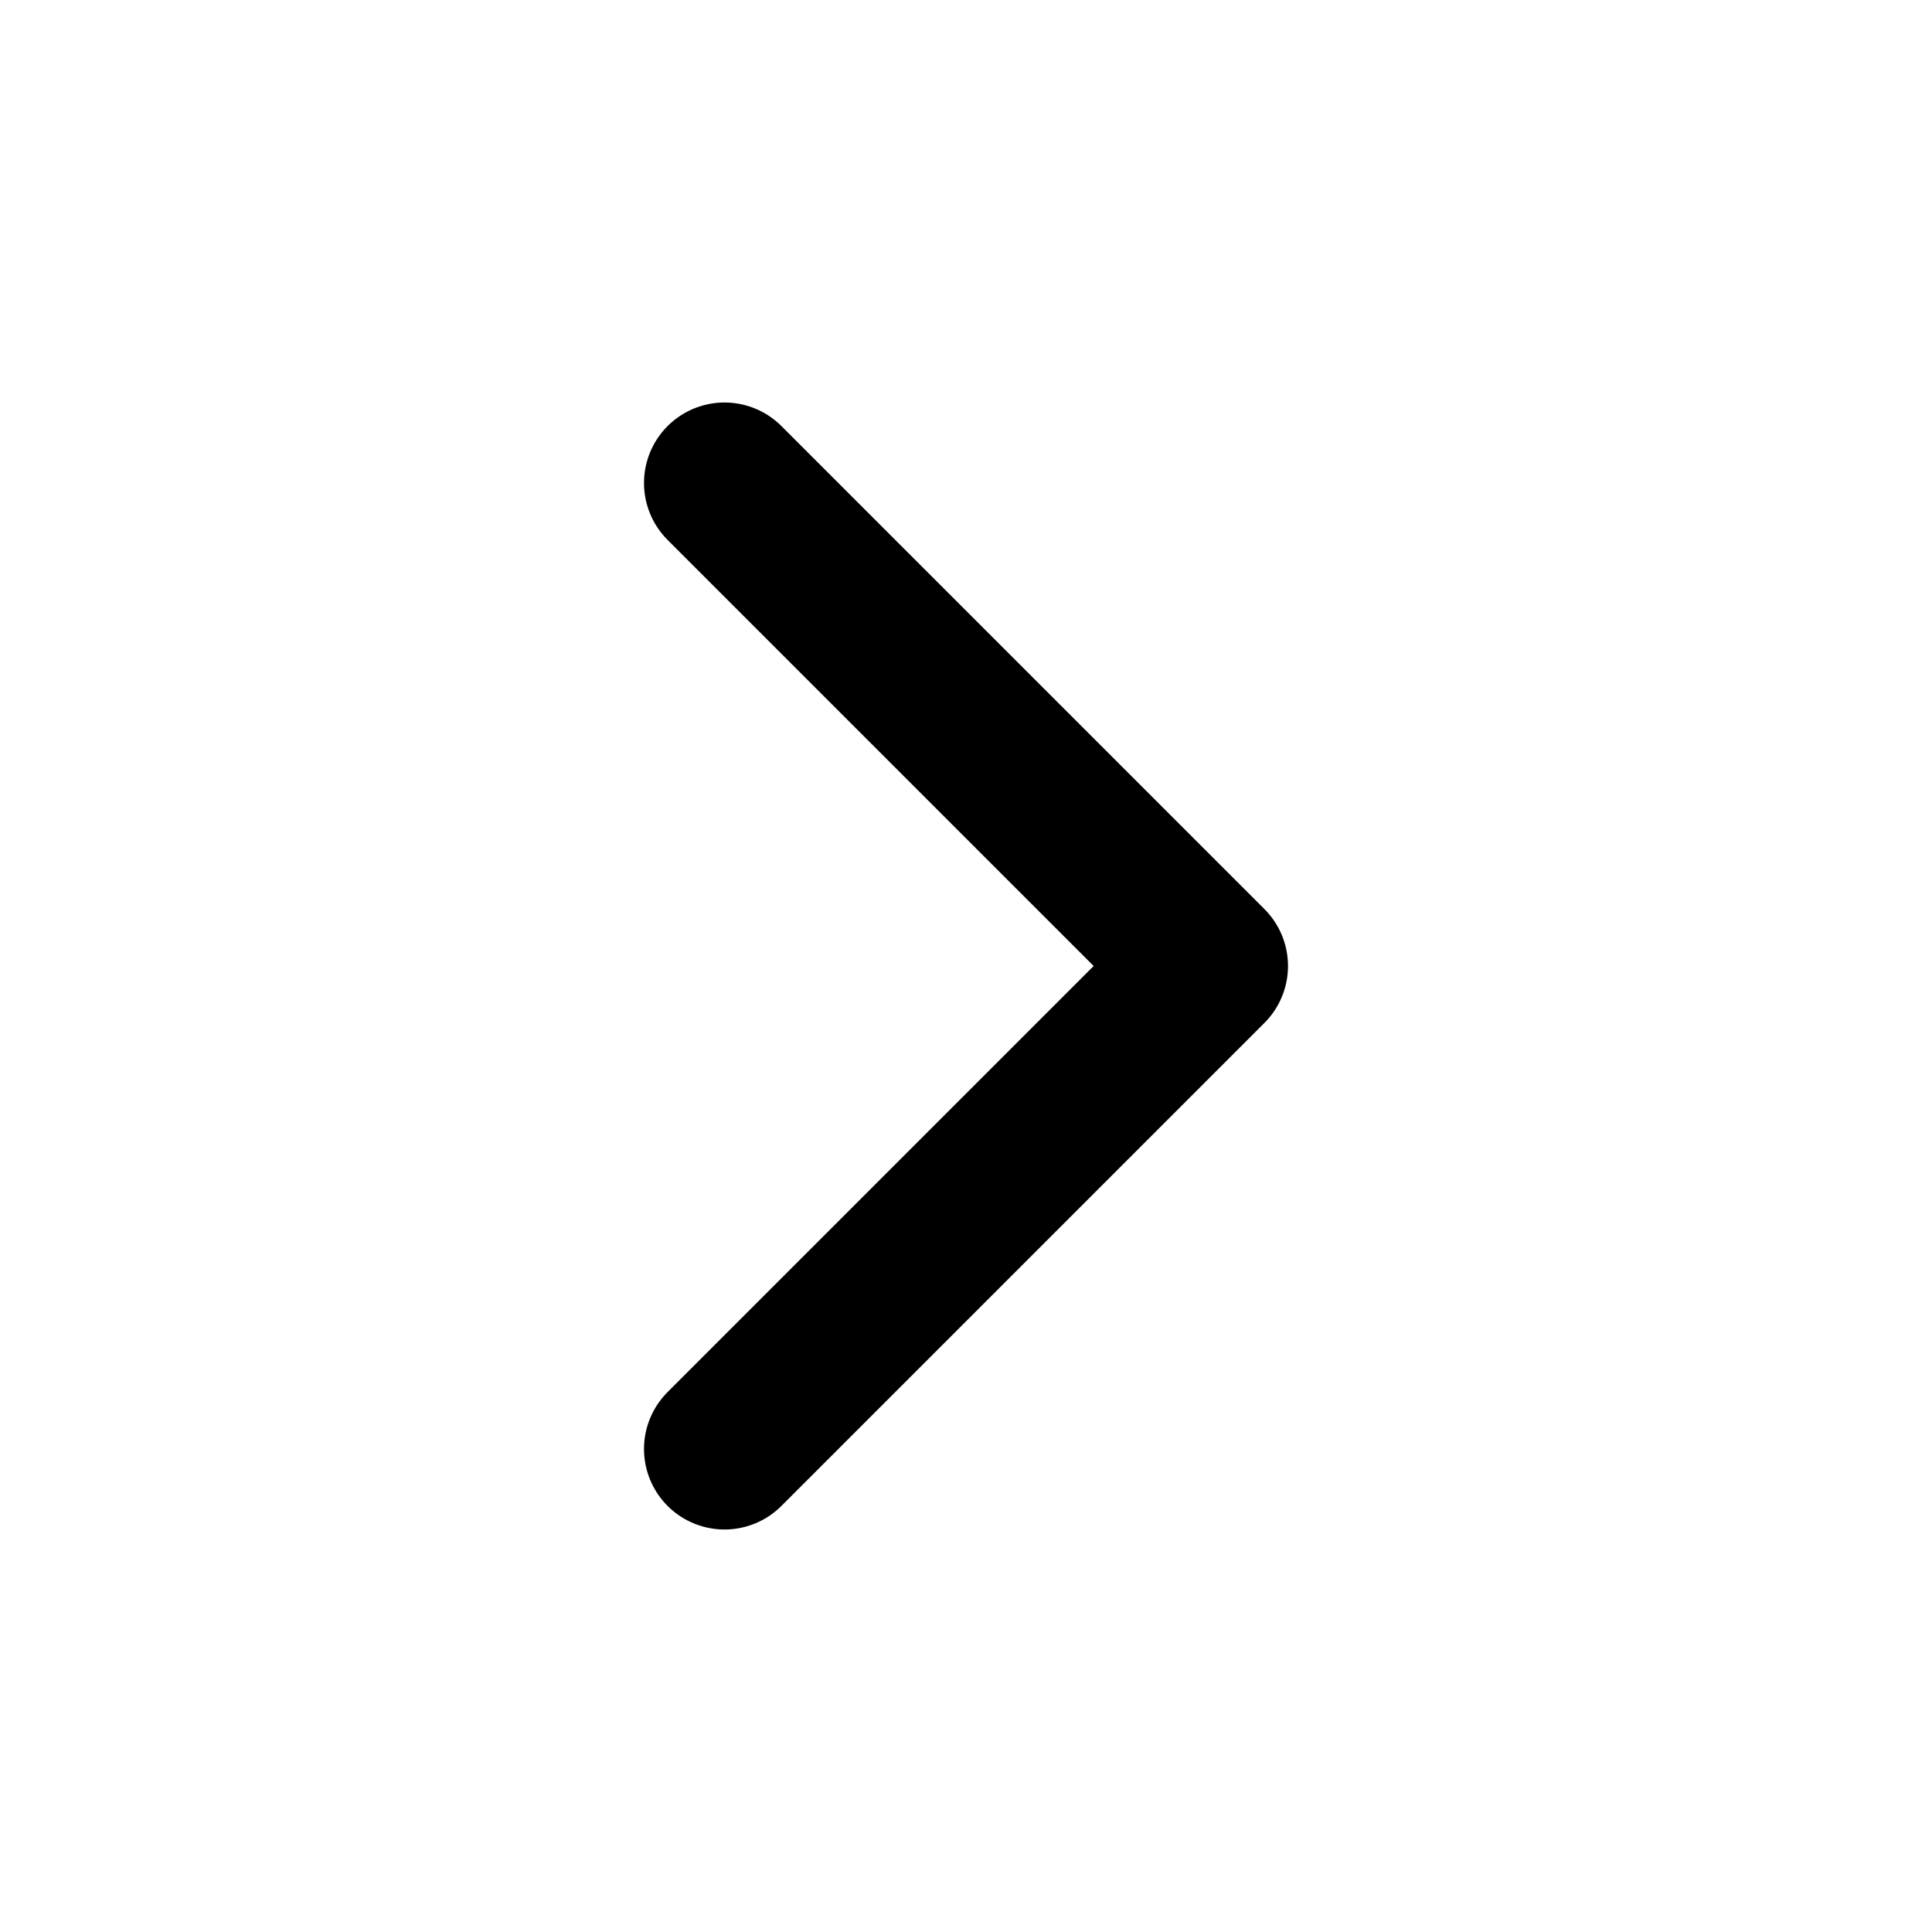
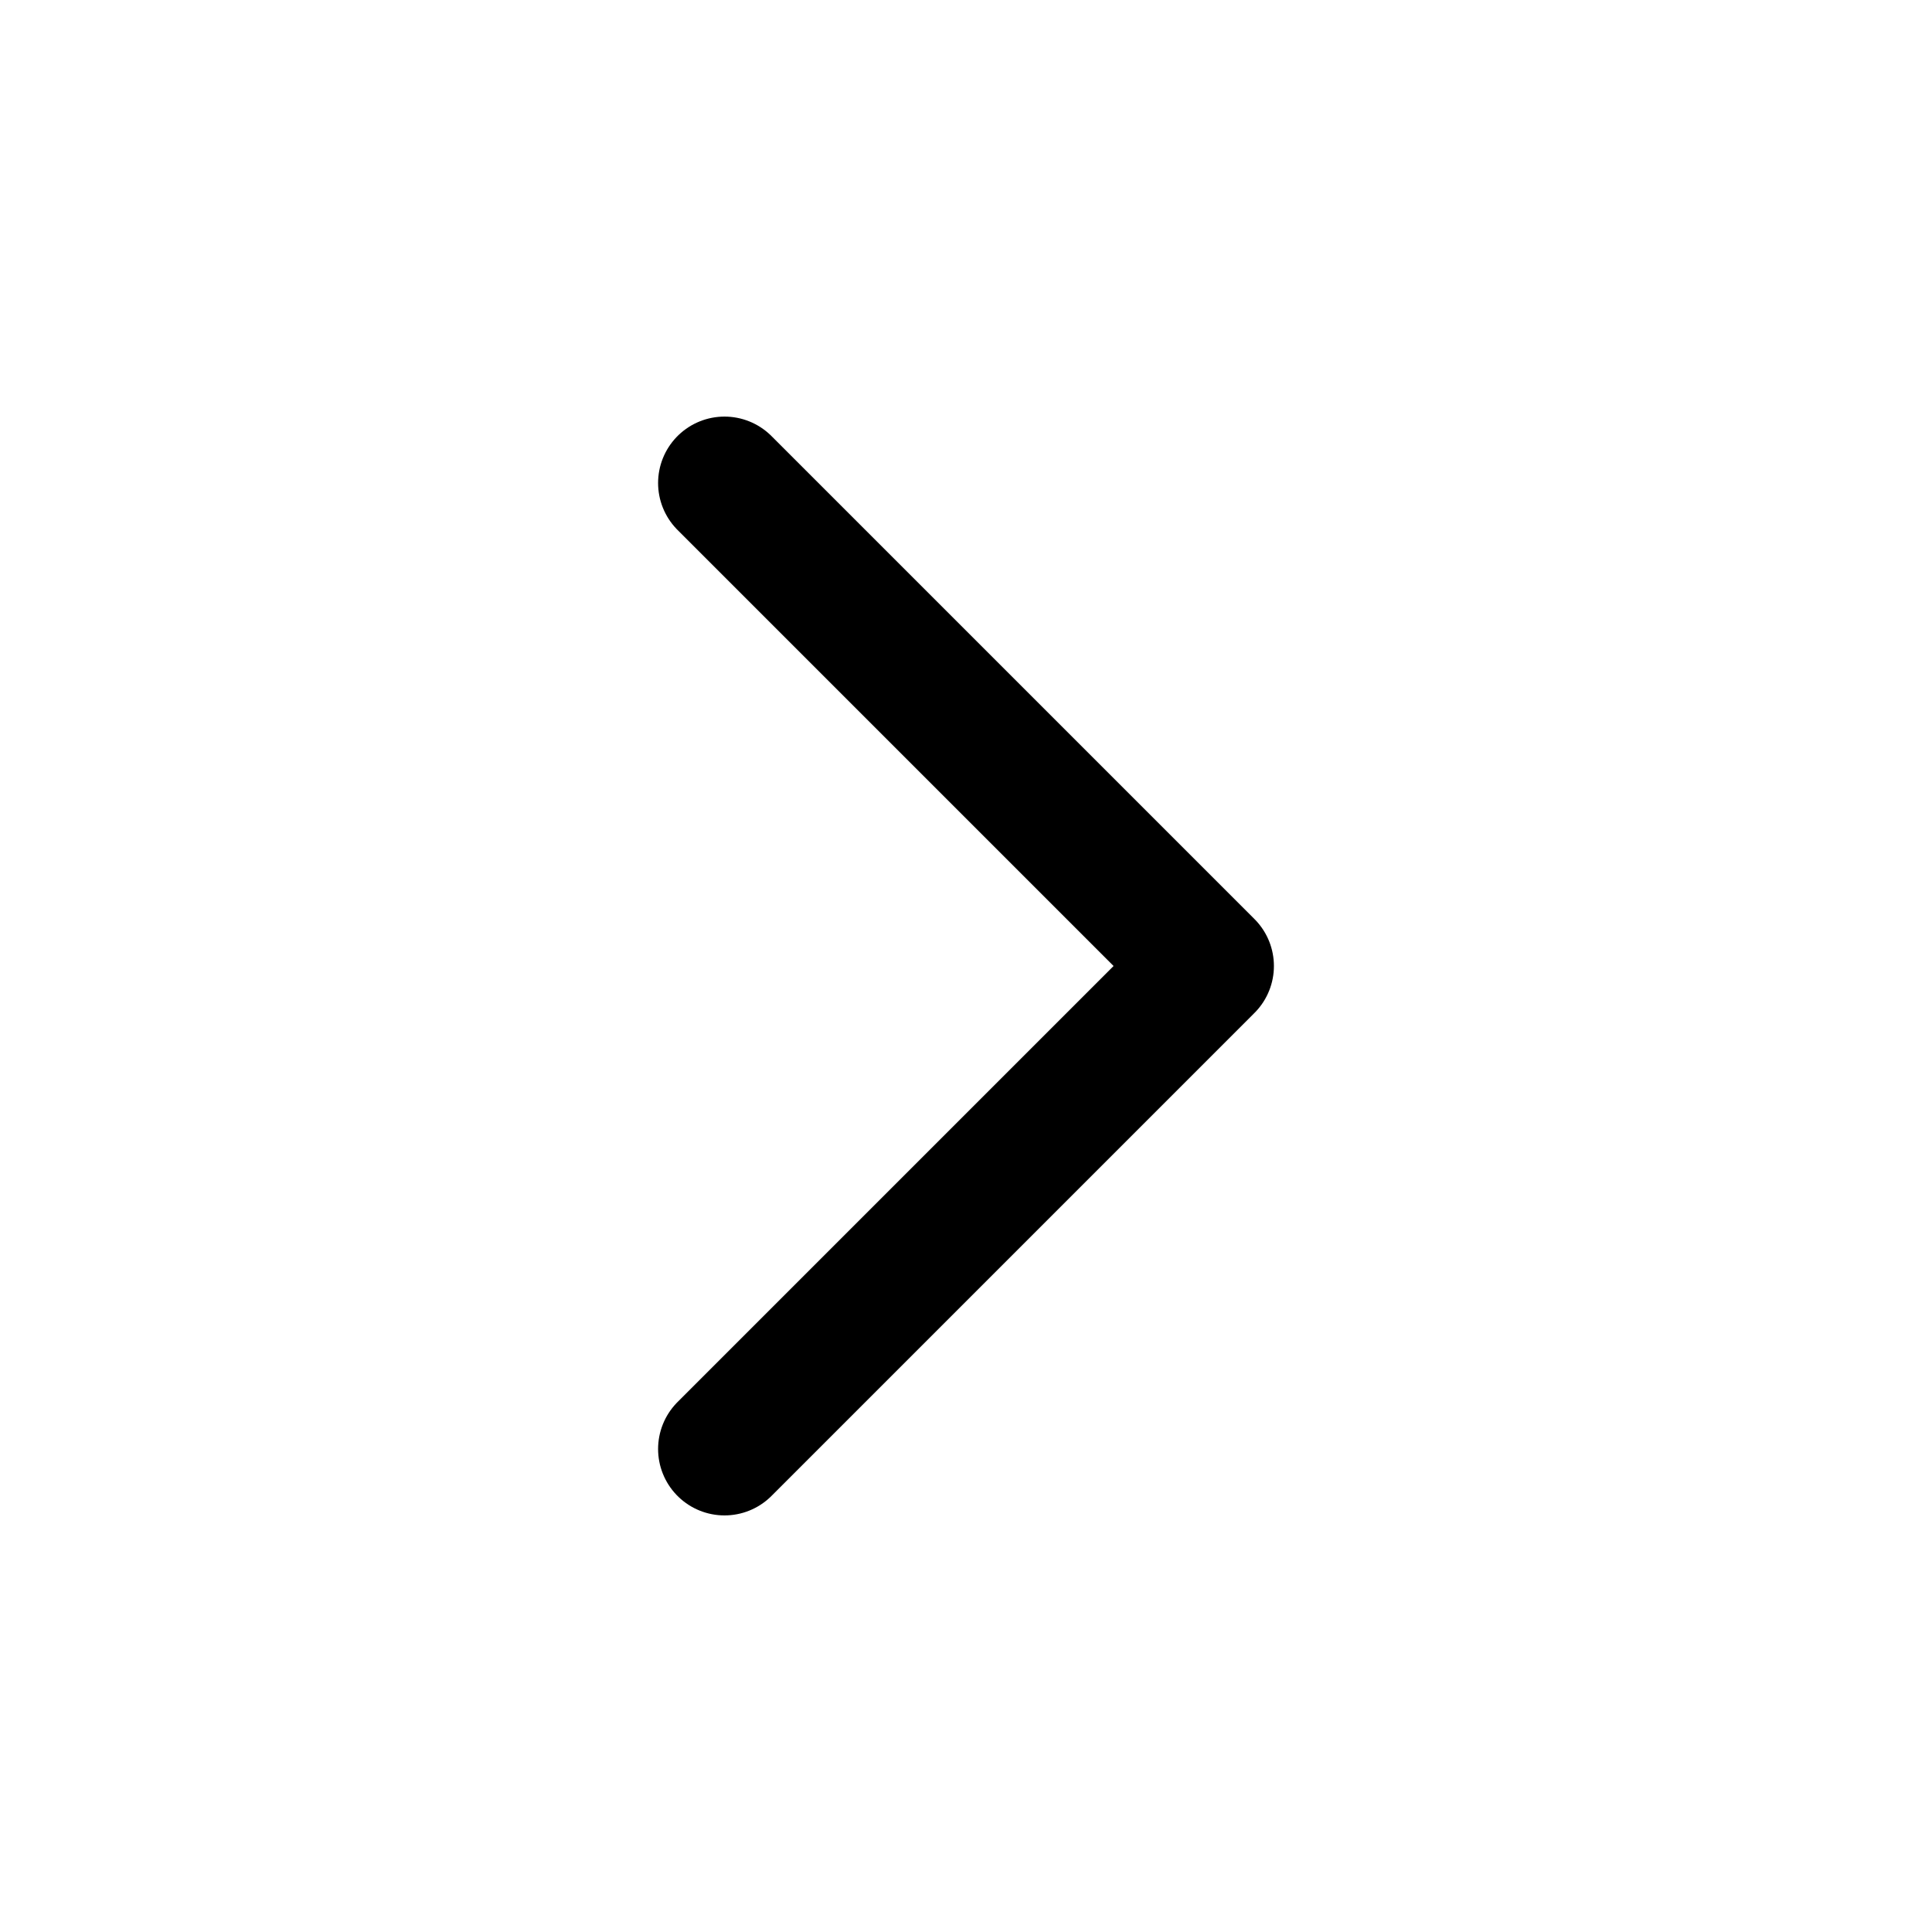
- <svg xmlns="http://www.w3.org/2000/svg" width="24" height="24" viewBox="0 0 24 24" fill="none" stroke="currentColor" stroke-width="2" stroke-linecap="round" stroke-linejoin="round">
+ <svg xmlns="http://www.w3.org/2000/svg" width="24" height="24" viewBox="0 0 24 24" fill="none" stroke="currentColor" stroke-width="1.65" stroke-linecap="round" stroke-linejoin="round">
  <path d="m9 18 6-6-6-6" />
</svg>
